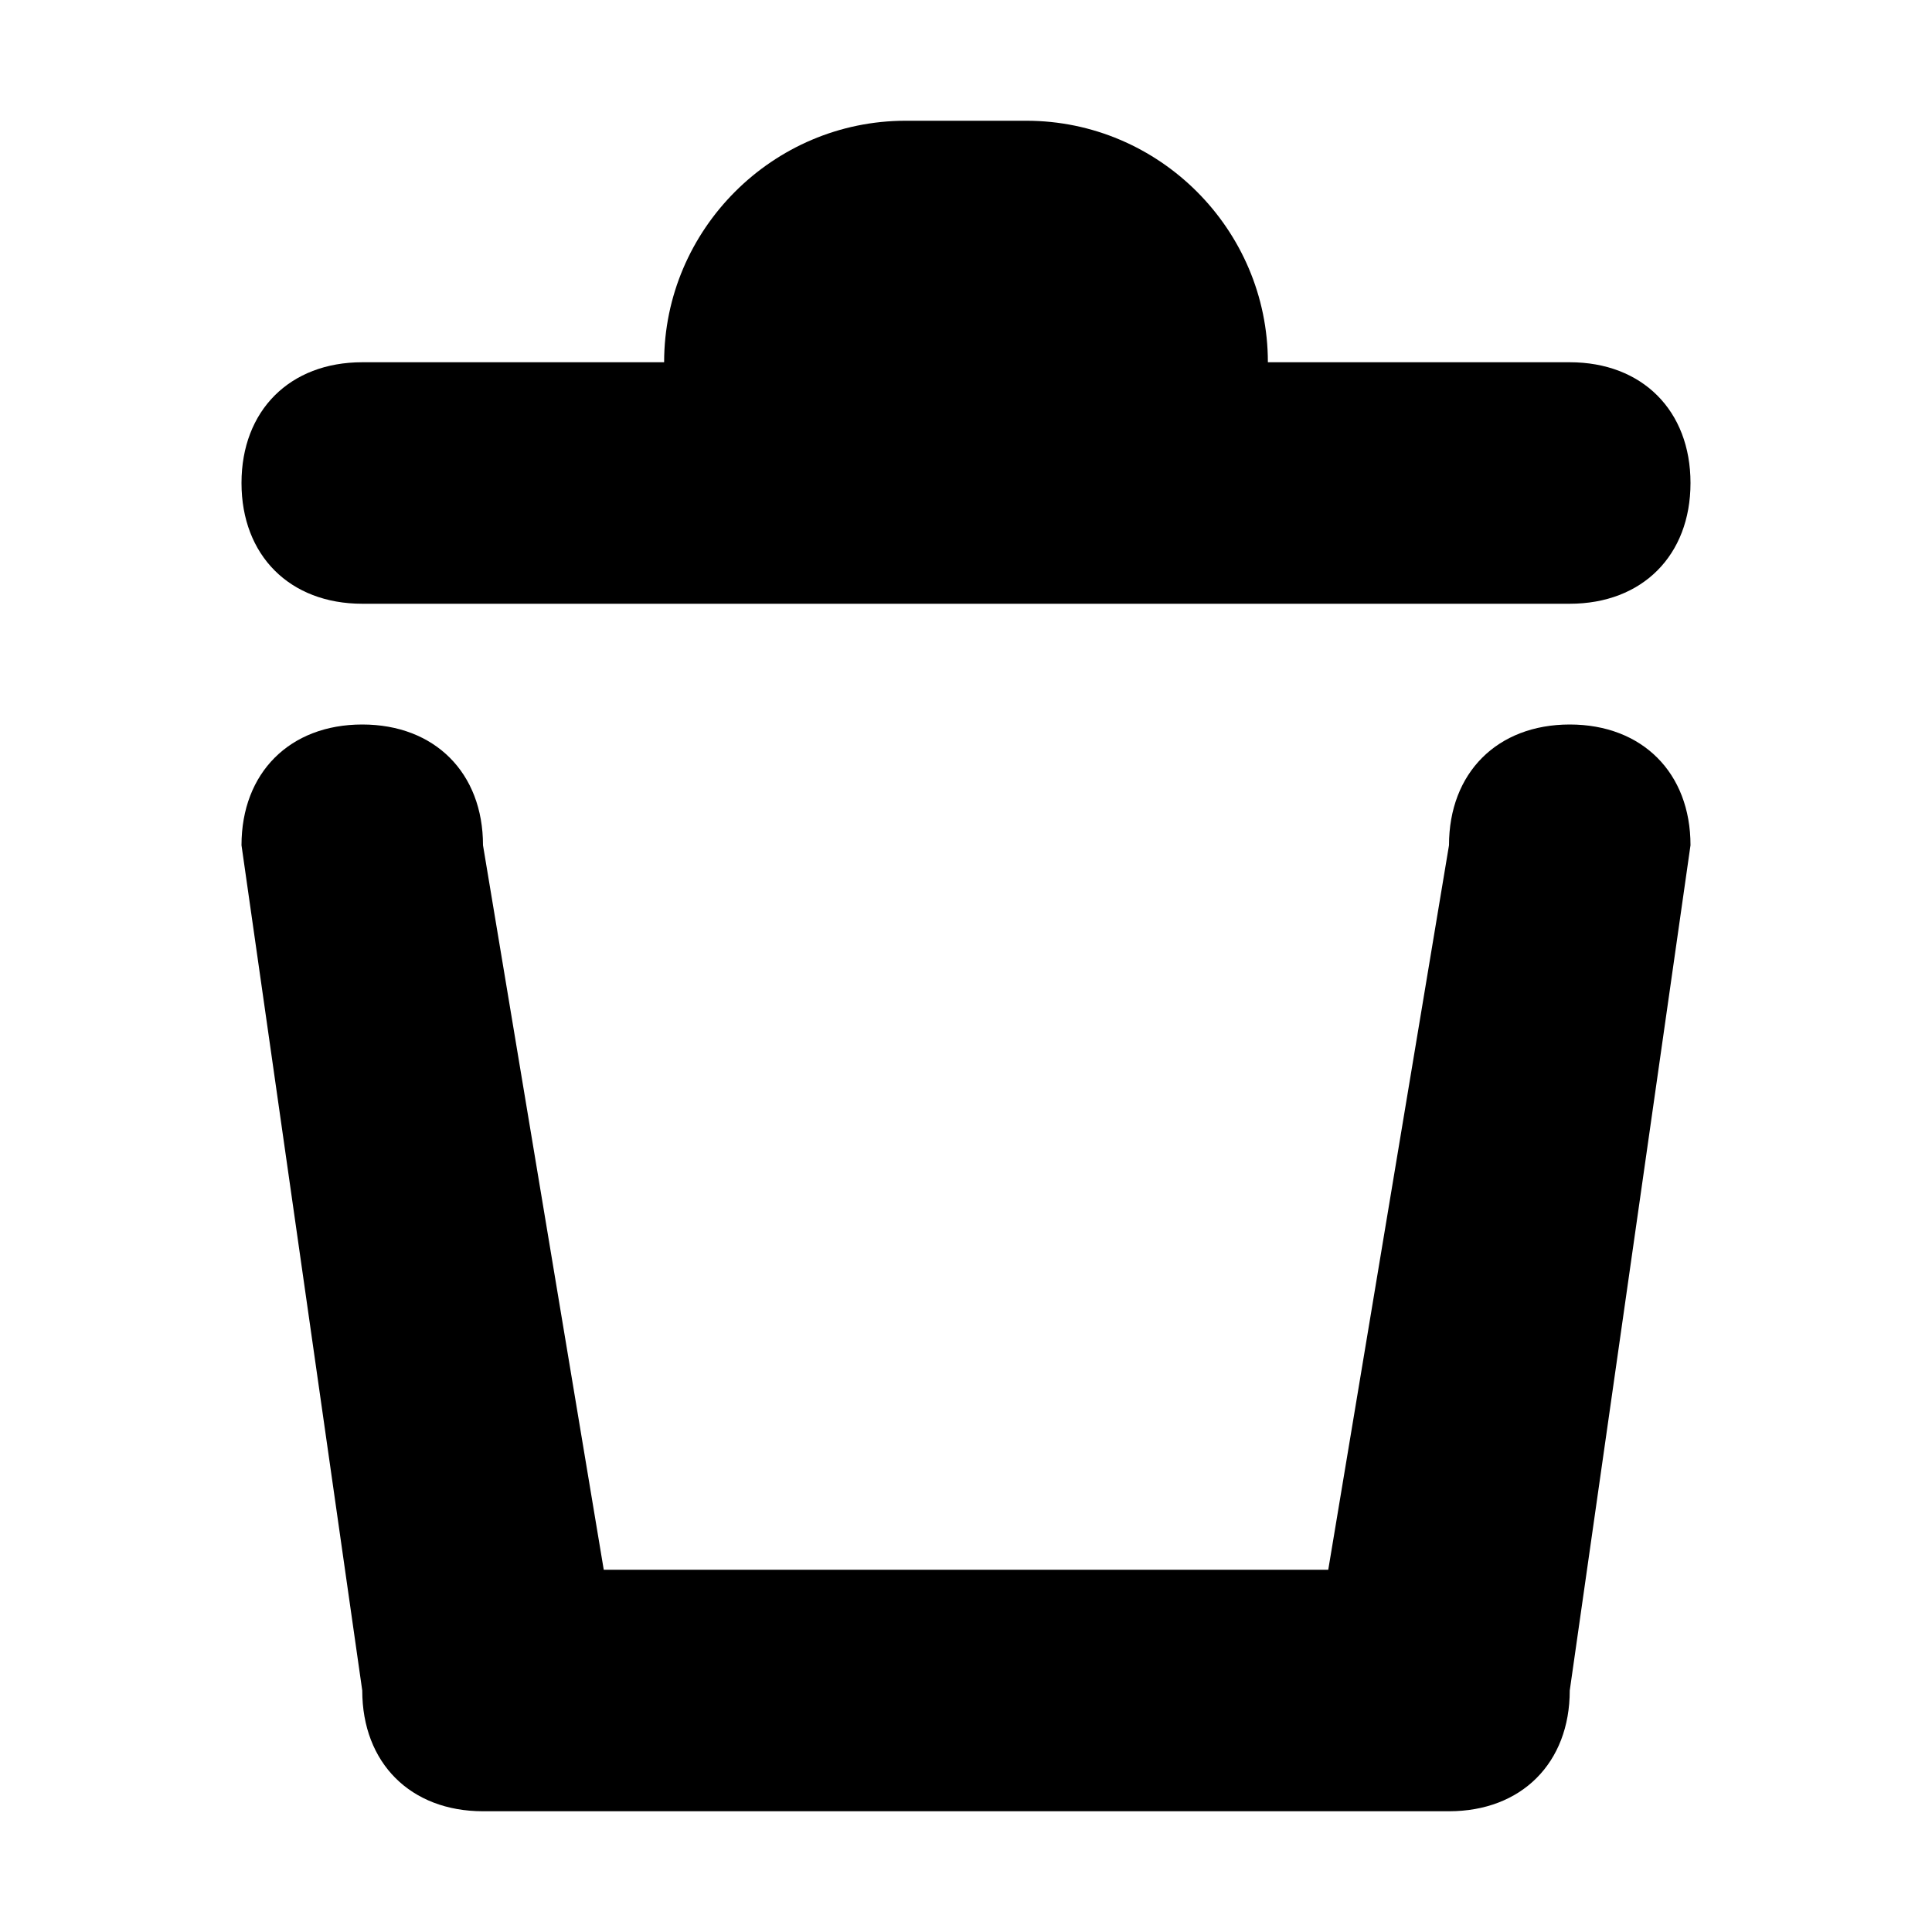
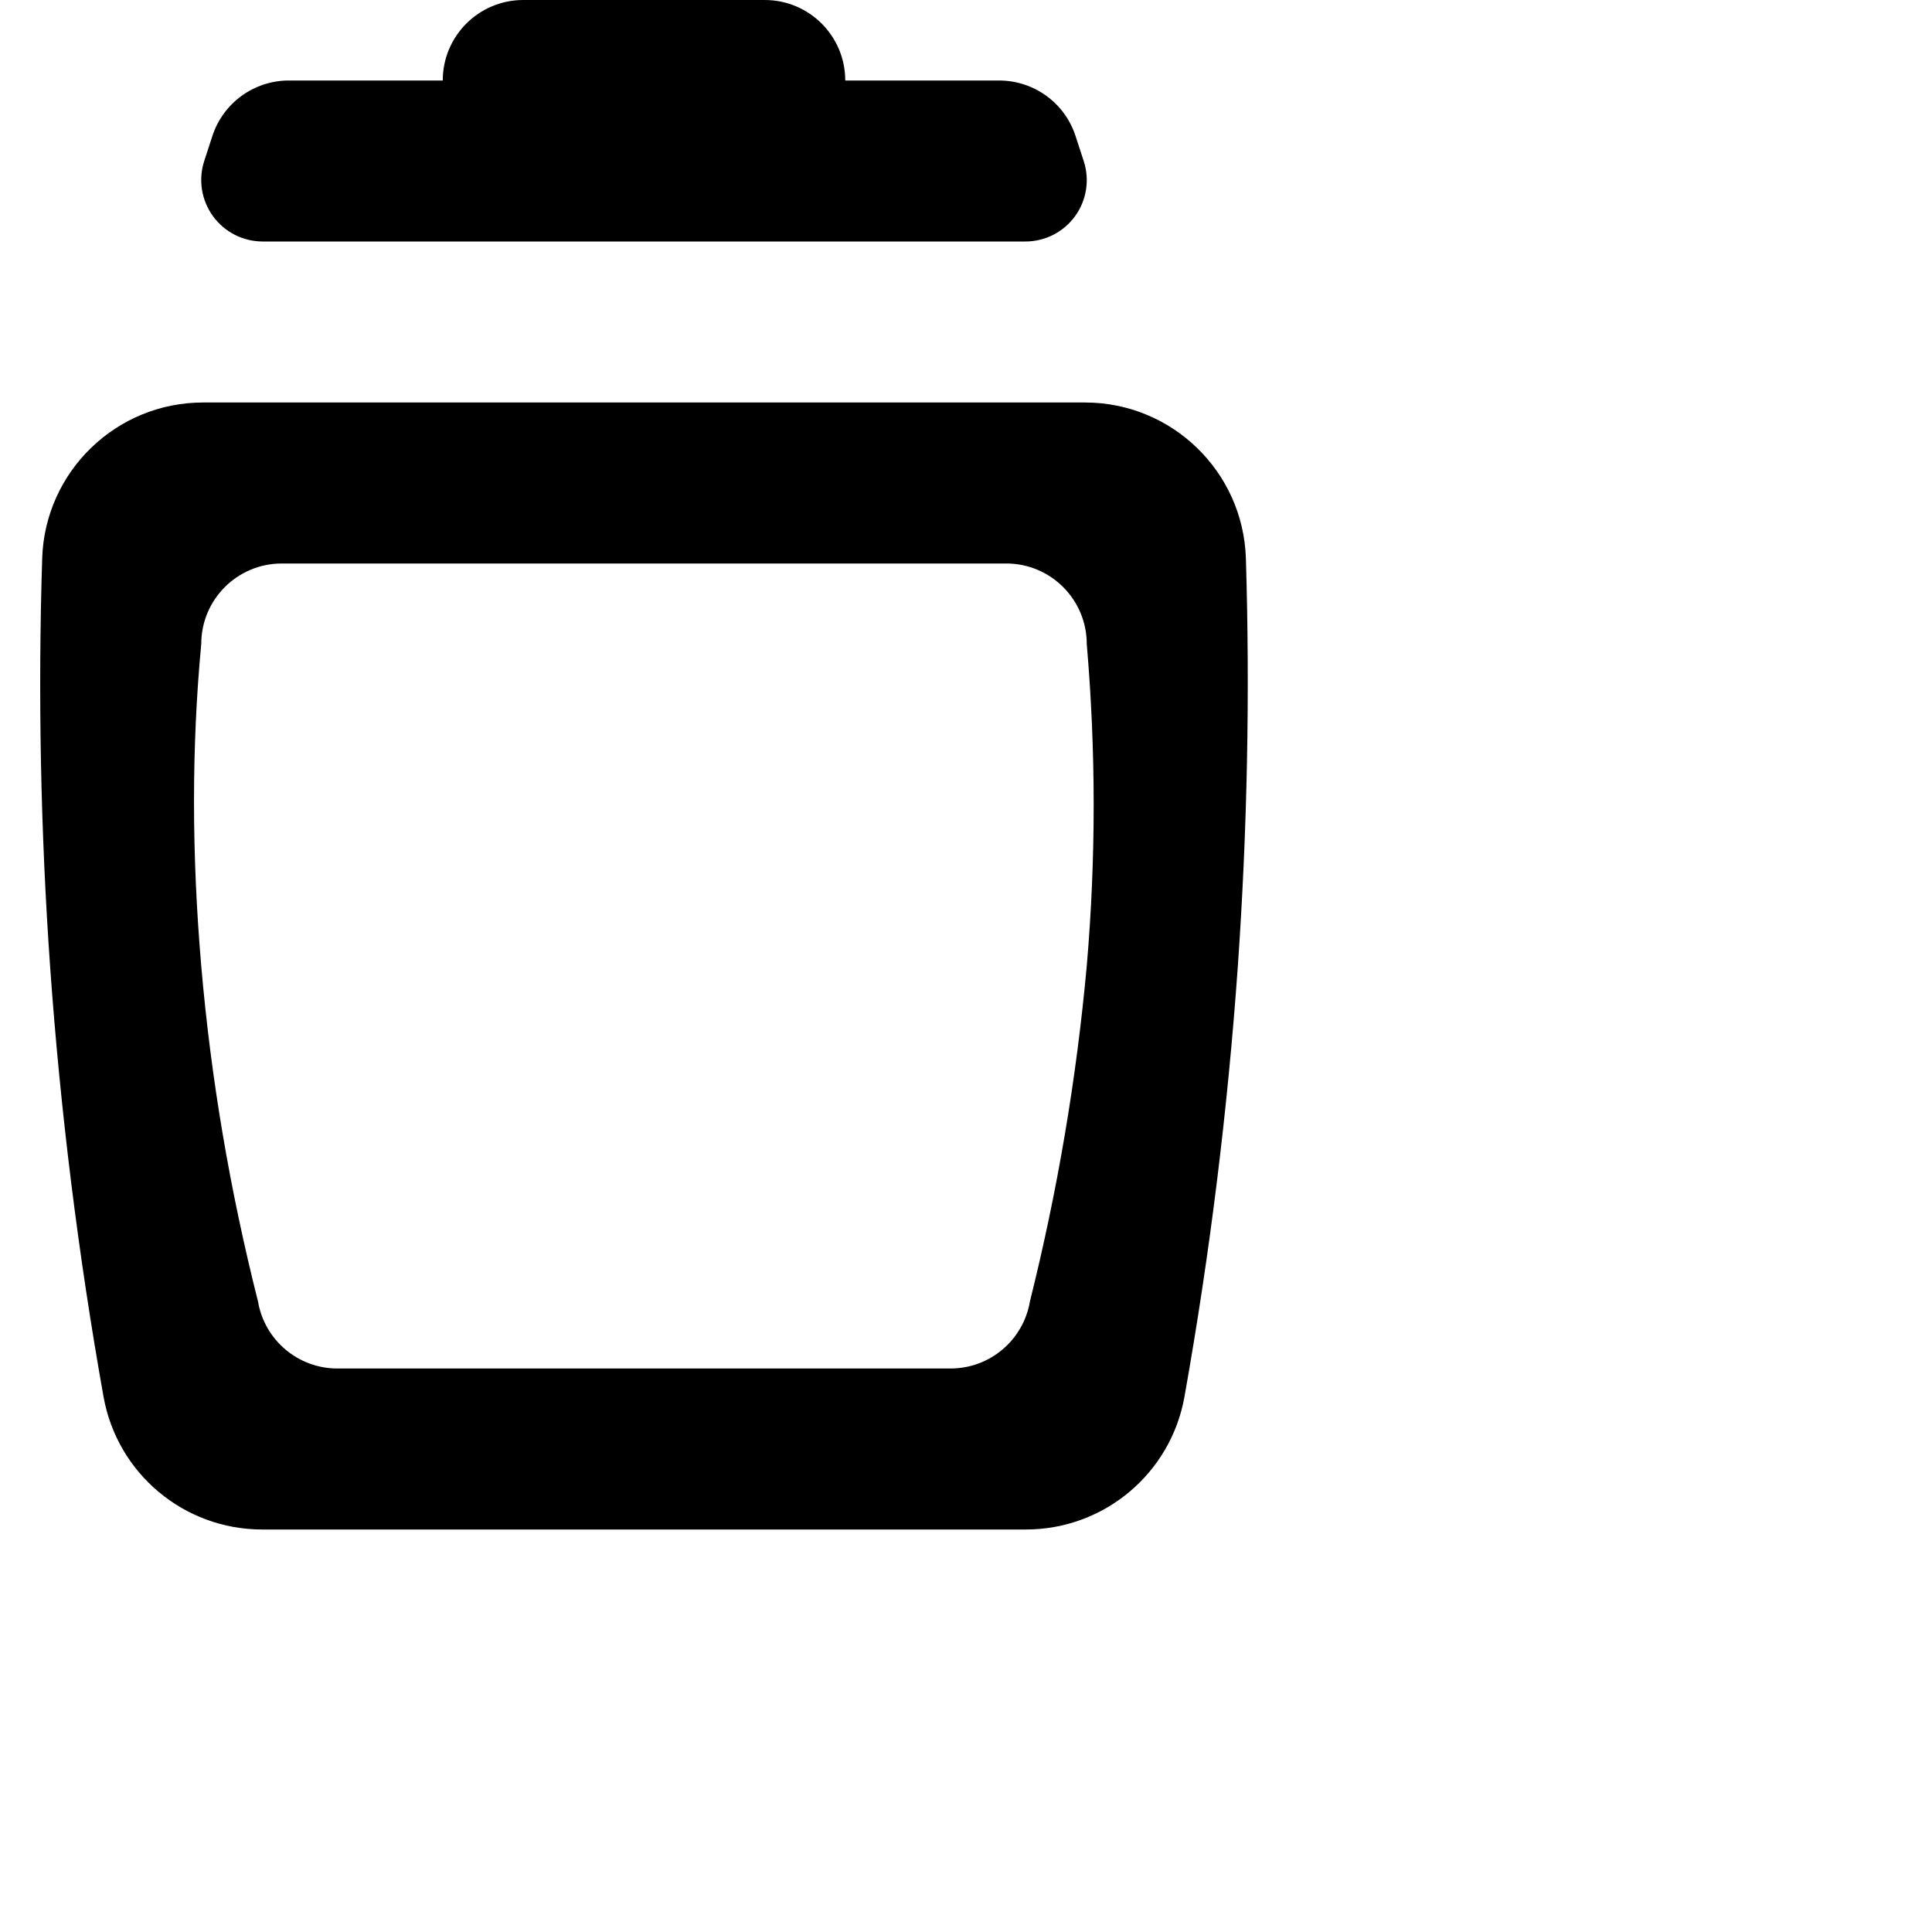
- <svg xmlns="http://www.w3.org/2000/svg" viewBox="0 0 16 16">
-   <path class="st0" d="M9 13h2l1-6c0-.6.4-1 1-1s1 .4 1 1l-1 7c0 .6-.4 1-1 1H4c-.6 0-1-.4-1-1L2 7c0-.6.4-1 1-1s1 .4 1 1l1 6h4zm4-10h-2.5c0-1.1-.9-2-2-2h-1c-1.1 0-2 .9-2 2H3c-.6 0-1 .4-1 1s.4 1 1 1h10c.6 0 1-.4 1-1s-.4-1-1-1z" />
+ <svg xmlns="http://www.w3.org/2000/svg" viewBox="0 0 24 24">
+   <path id="a" d="M13.5 8a1 1 0 0 0-1-1h-9a1 1 0 0 0-1 1c-.12 1.27-.12 2.603 0 4 .12 1.397.356 2.786.705 4.167a1 1 0 0 0 .986.833h7.618a1 1 0 0 0 .985-.833A27.47 27.47 0 0 0 13.5 12a23.316 23.316 0 0 0 0-4zm1.214 9.35A2 2 0 0 1 12.745 19h-9.49a2.001 2.001 0 0 1-1.969-1.65A51.009 51.009 0 0 1 .622 12a49.953 49.953 0 0 1-.098-5.062 2 2 0 0 1 2-1.938h10.953a2 2 0 0 1 2 1.937c.051 1.683.018 3.37-.1 5.063a51.01 51.01 0 0 1-.663 5.35zM2.537 2l.101-.31A1 1 0 0 1 3.59 1H5.5a1 1 0 0 1 1-1h3a1 1 0 0 1 1 1h1.911c.433 0 .817.279.95.69l.101.31a.762.762 0 0 1-.726 1H3.263a.764.764 0 0 1-.726-1z" />
</svg>
